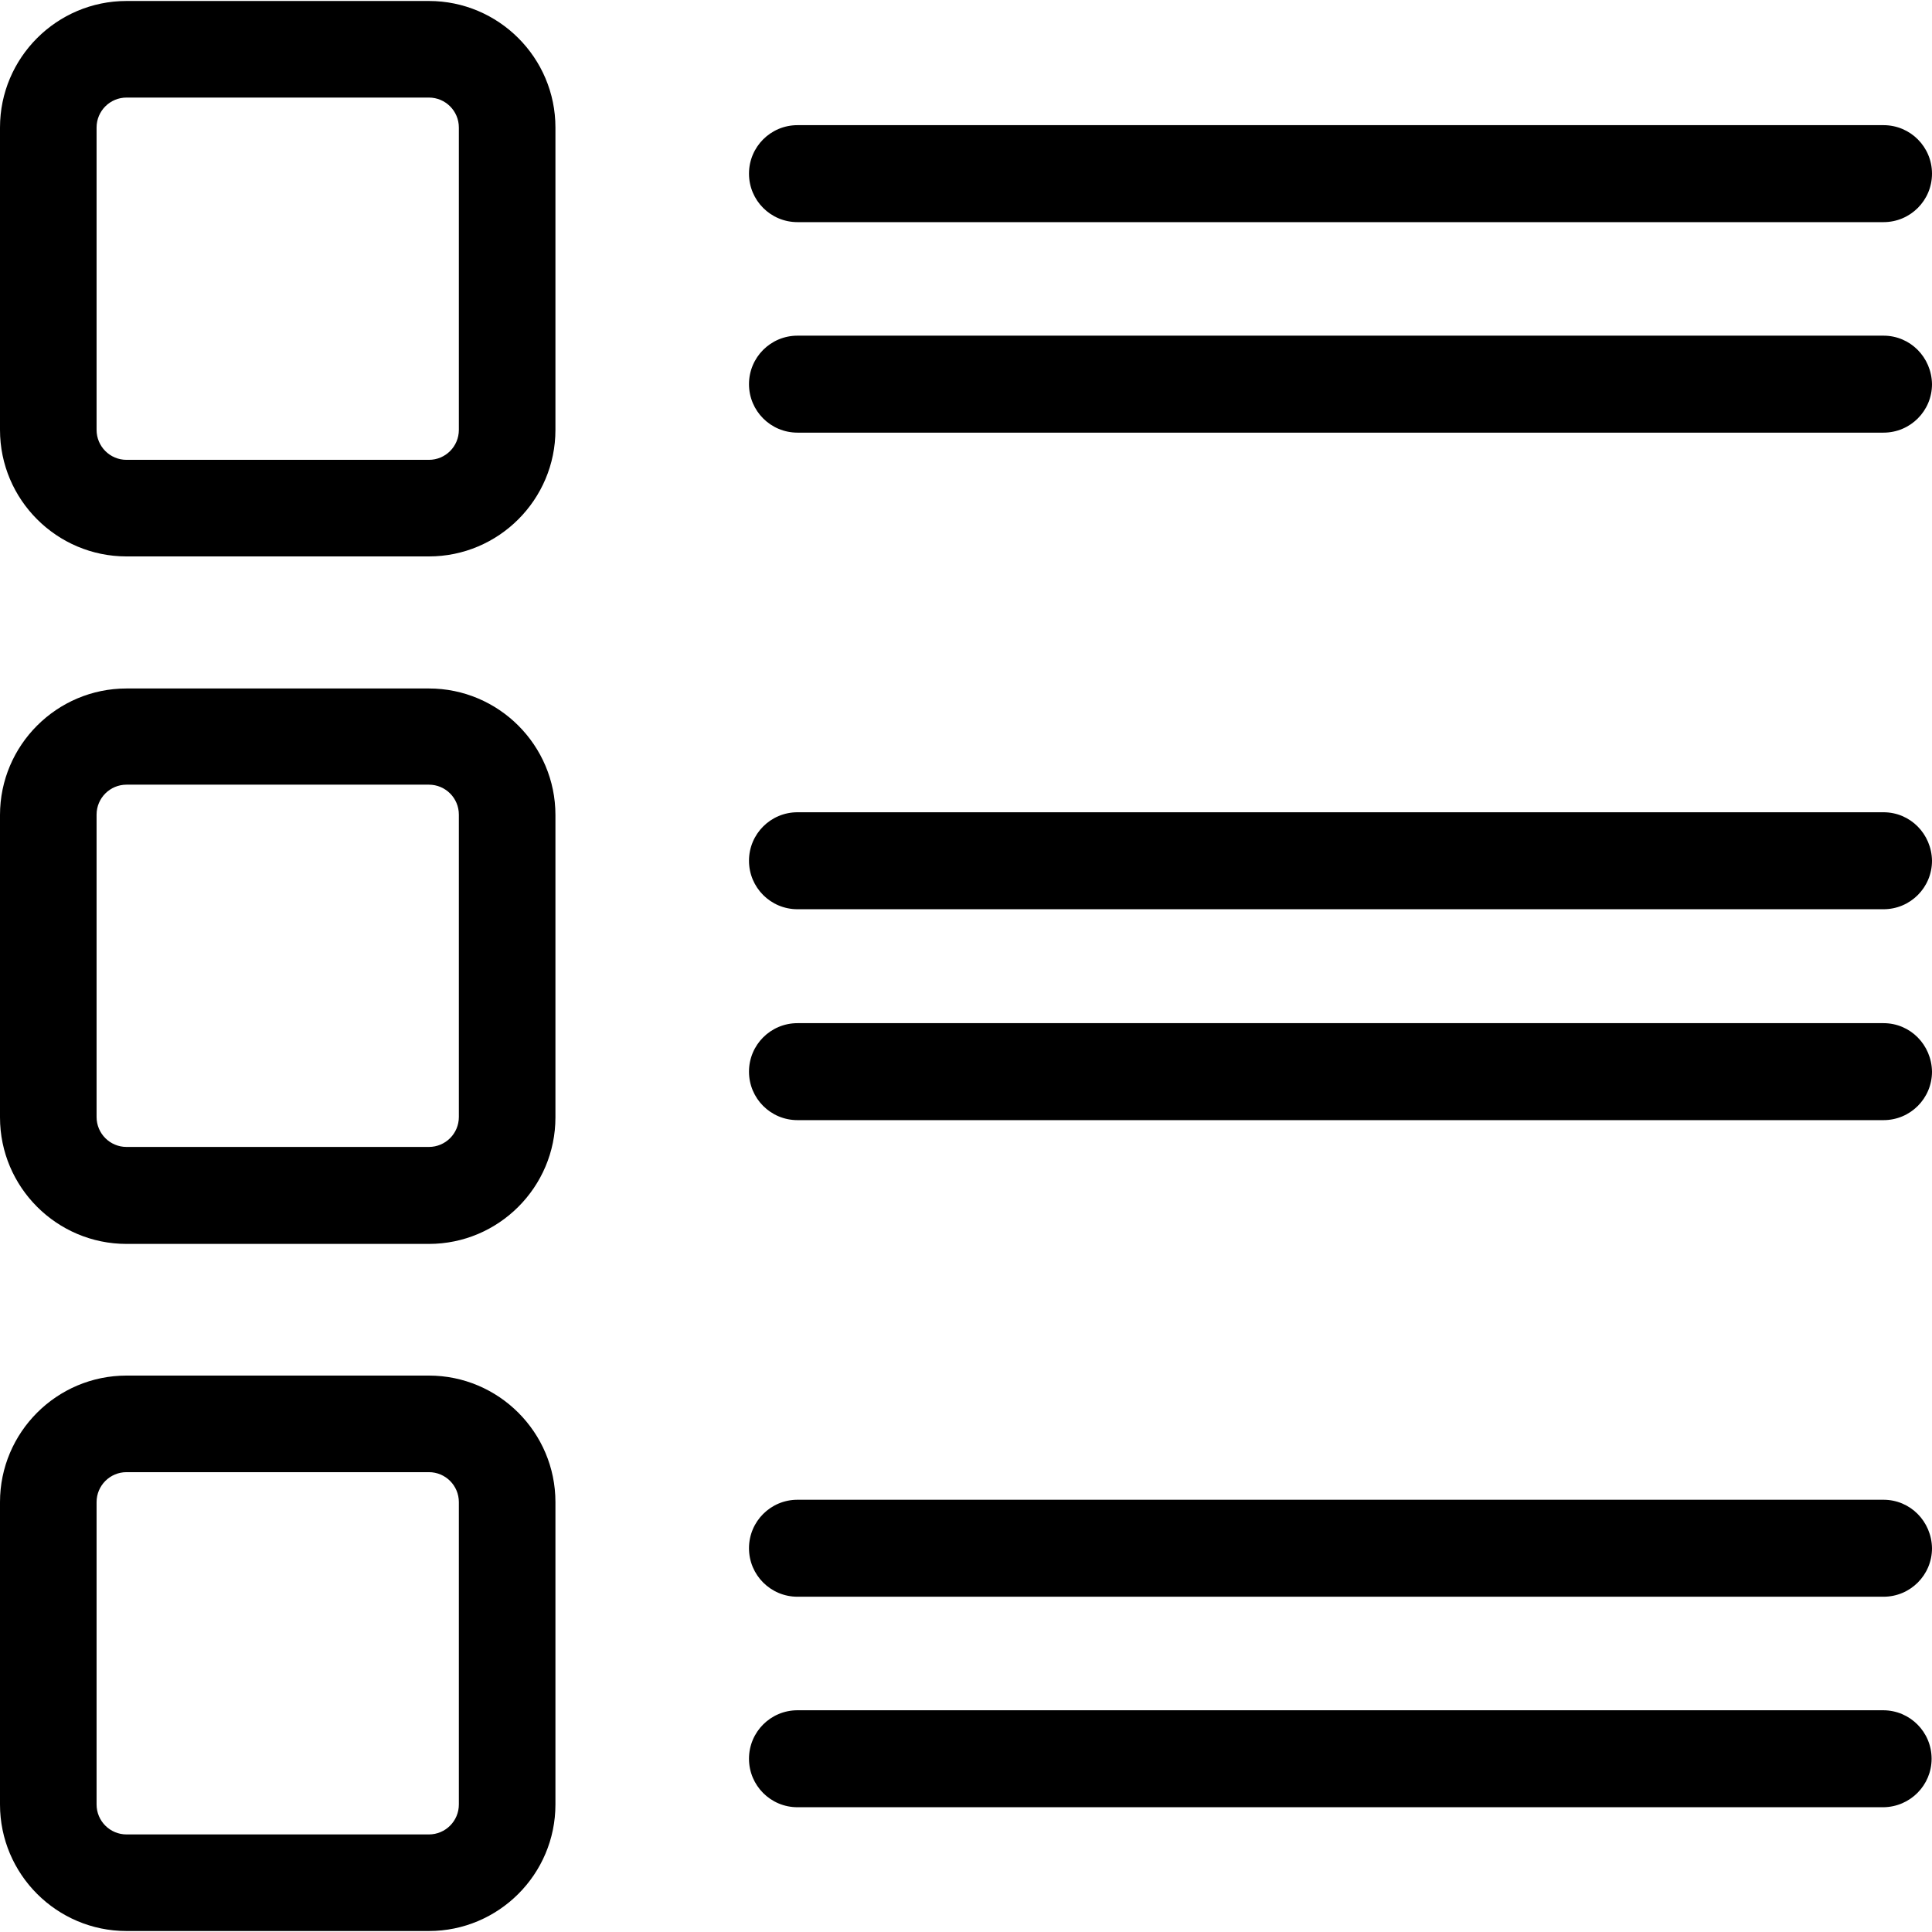
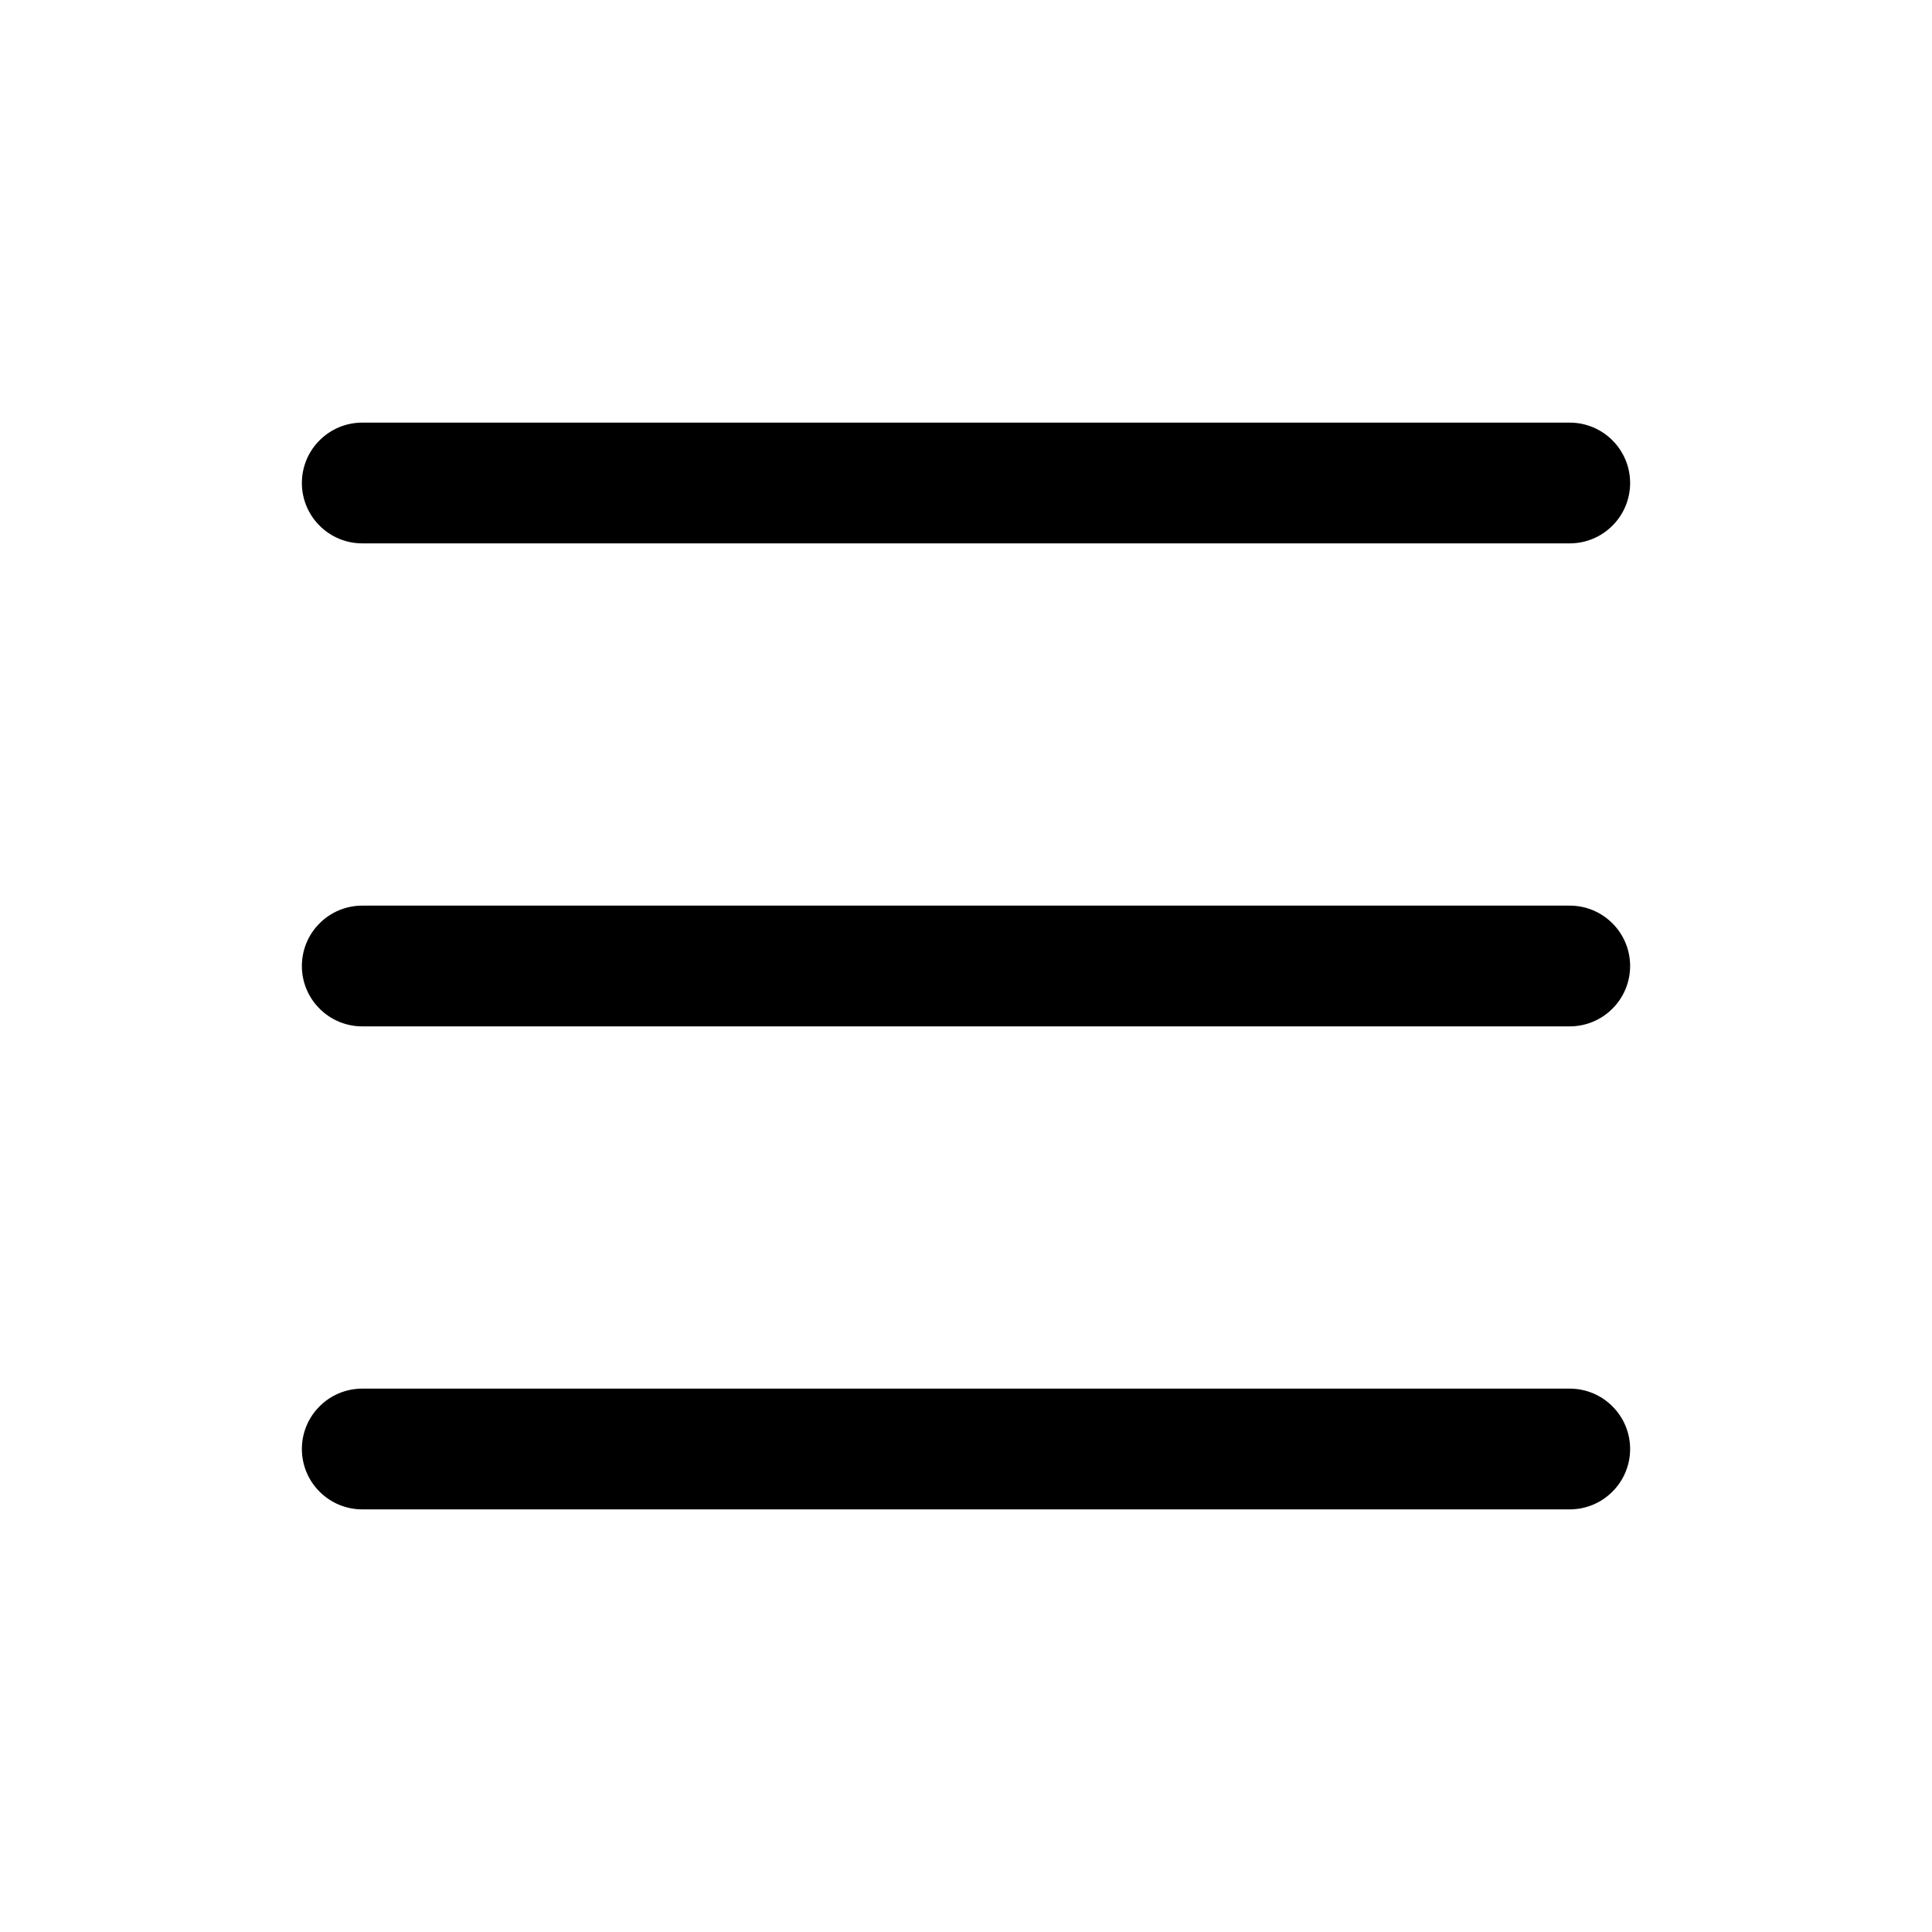
- <svg xmlns="http://www.w3.org/2000/svg" height="800px" width="800px" version="1.1" id="Capa_1" viewBox="0 0 490.1 490.1" xml:space="preserve">
-   <g>
-     <g>
-       <path d="M32.1,141.15h76.7c17.7,0,32.1-14.4,32.1-32.1v-76.7c0-17.7-14.4-32.1-32.1-32.1H32.1C14.4,0.25,0,14.65,0,32.35v76.7    C0,126.75,14.4,141.15,32.1,141.15z M24.5,32.35c0-4.2,3.4-7.6,7.6-7.6h76.7c4.2,0,7.6,3.4,7.6,7.6v76.7c0,4.2-3.4,7.6-7.6,7.6    H32.1c-4.2,0-7.6-3.4-7.6-7.6V32.35z" />
-       <path d="M0,283.45c0,17.7,14.4,32.1,32.1,32.1h76.7c17.7,0,32.1-14.4,32.1-32.1v-76.7c0-17.7-14.4-32.1-32.1-32.1H32.1    c-17.7,0-32.1,14.4-32.1,32.1V283.45z M24.5,206.65c0-4.2,3.4-7.6,7.6-7.6h76.7c4.2,0,7.6,3.4,7.6,7.6v76.7c0,4.2-3.4,7.6-7.6,7.6    H32.1c-4.2,0-7.6-3.4-7.6-7.6V206.65z" />
-       <path d="M0,457.75c0,17.7,14.4,32.1,32.1,32.1h76.7c17.7,0,32.1-14.4,32.1-32.1v-76.7c0-17.7-14.4-32.1-32.1-32.1H32.1    c-17.7,0-32.1,14.4-32.1,32.1V457.75z M24.5,381.05c0-4.2,3.4-7.6,7.6-7.6h76.7c4.2,0,7.6,3.4,7.6,7.6v76.7c0,4.2-3.4,7.6-7.6,7.6    H32.1c-4.2,0-7.6-3.4-7.6-7.6V381.05z" />
-       <path d="M477.8,31.75H202.3c-6.8,0-12.3,5.5-12.3,12.3c0,6.8,5.5,12.3,12.3,12.3h275.5c6.8,0,12.3-5.5,12.3-12.3    C490.1,37.25,484.6,31.75,477.8,31.75z" />
-       <path d="M477.8,85.15H202.3c-6.8,0-12.3,5.5-12.3,12.3s5.5,12.3,12.3,12.3h275.5c6.8,0,12.3-5.5,12.3-12.3    C490,90.65,484.6,85.15,477.8,85.15z" />
-       <path d="M477.8,206.05H202.3c-6.8,0-12.3,5.5-12.3,12.3s5.5,12.3,12.3,12.3h275.5c6.8,0,12.3-5.5,12.3-12.3    C490,211.55,484.6,206.05,477.8,206.05z" />
-       <path d="M477.8,259.55H202.3c-6.8,0-12.3,5.5-12.3,12.3s5.5,12.3,12.3,12.3h275.5c6.8,0,12.3-5.5,12.3-12.3    C490,265.05,484.6,259.55,477.8,259.55z" />
-       <path d="M477.8,380.45H202.3c-6.8,0-12.3,5.5-12.3,12.3s5.5,12.3,12.3,12.3h275.5c6.8,0,12.3-5.5,12.3-12.3    C490,385.95,484.6,380.45,477.8,380.45z" />
-       <path d="M490,446.15c0-6.8-5.5-12.3-12.3-12.3H202.3c-6.8,0-12.3,5.5-12.3,12.3s5.5,12.3,12.3,12.3h275.5    C484.6,458.35,490,452.85,490,446.15z" />
-     </g>
-   </g>
+ <svg xmlns="http://www.w3.org/2000/svg" width="24" height="24" viewBox="0 0 24 24">
+   <path fill-rule="evenodd" clip-rule="evenodd" d="M3.75 18C3.75 17.801 3.829 17.61 3.97 17.47C4.11 17.329 4.301 17.25 4.5 17.25H19.5C19.699 17.25 19.89 17.329 20.03 17.47C20.171 17.61 20.25 17.801 20.25 18C20.25 18.199 20.171 18.39 20.03 18.53C19.89 18.671 19.699 18.75 19.5 18.75H4.5C4.301 18.75 4.11 18.671 3.97 18.53C3.829 18.39 3.75 18.199 3.75 18ZM3.75 12C3.75 11.801 3.829 11.61 3.97 11.47C4.11 11.329 4.301 11.25 4.5 11.25H19.5C19.699 11.25 19.89 11.329 20.03 11.47C20.171 11.61 20.25 11.801 20.25 12C20.25 12.199 20.171 12.39 20.03 12.53C19.89 12.671 19.699 12.75 19.5 12.75H4.5C4.301 12.75 4.11 12.671 3.97 12.53C3.829 12.39 3.75 12.199 3.75 12ZM3.75 6C3.75 5.801 3.829 5.61 3.97 5.47C4.11 5.329 4.301 5.25 4.5 5.25H19.5C19.699 5.25 19.89 5.329 20.03 5.47C20.171 5.61 20.25 5.801 20.25 6C20.25 6.199 20.171 6.39 20.03 6.53C19.89 6.671 19.699 6.75 19.5 6.75H4.5C4.301 6.75 4.11 6.671 3.97 6.53C3.829 6.39 3.75 6.199 3.75 6V6Z" />
</svg>
